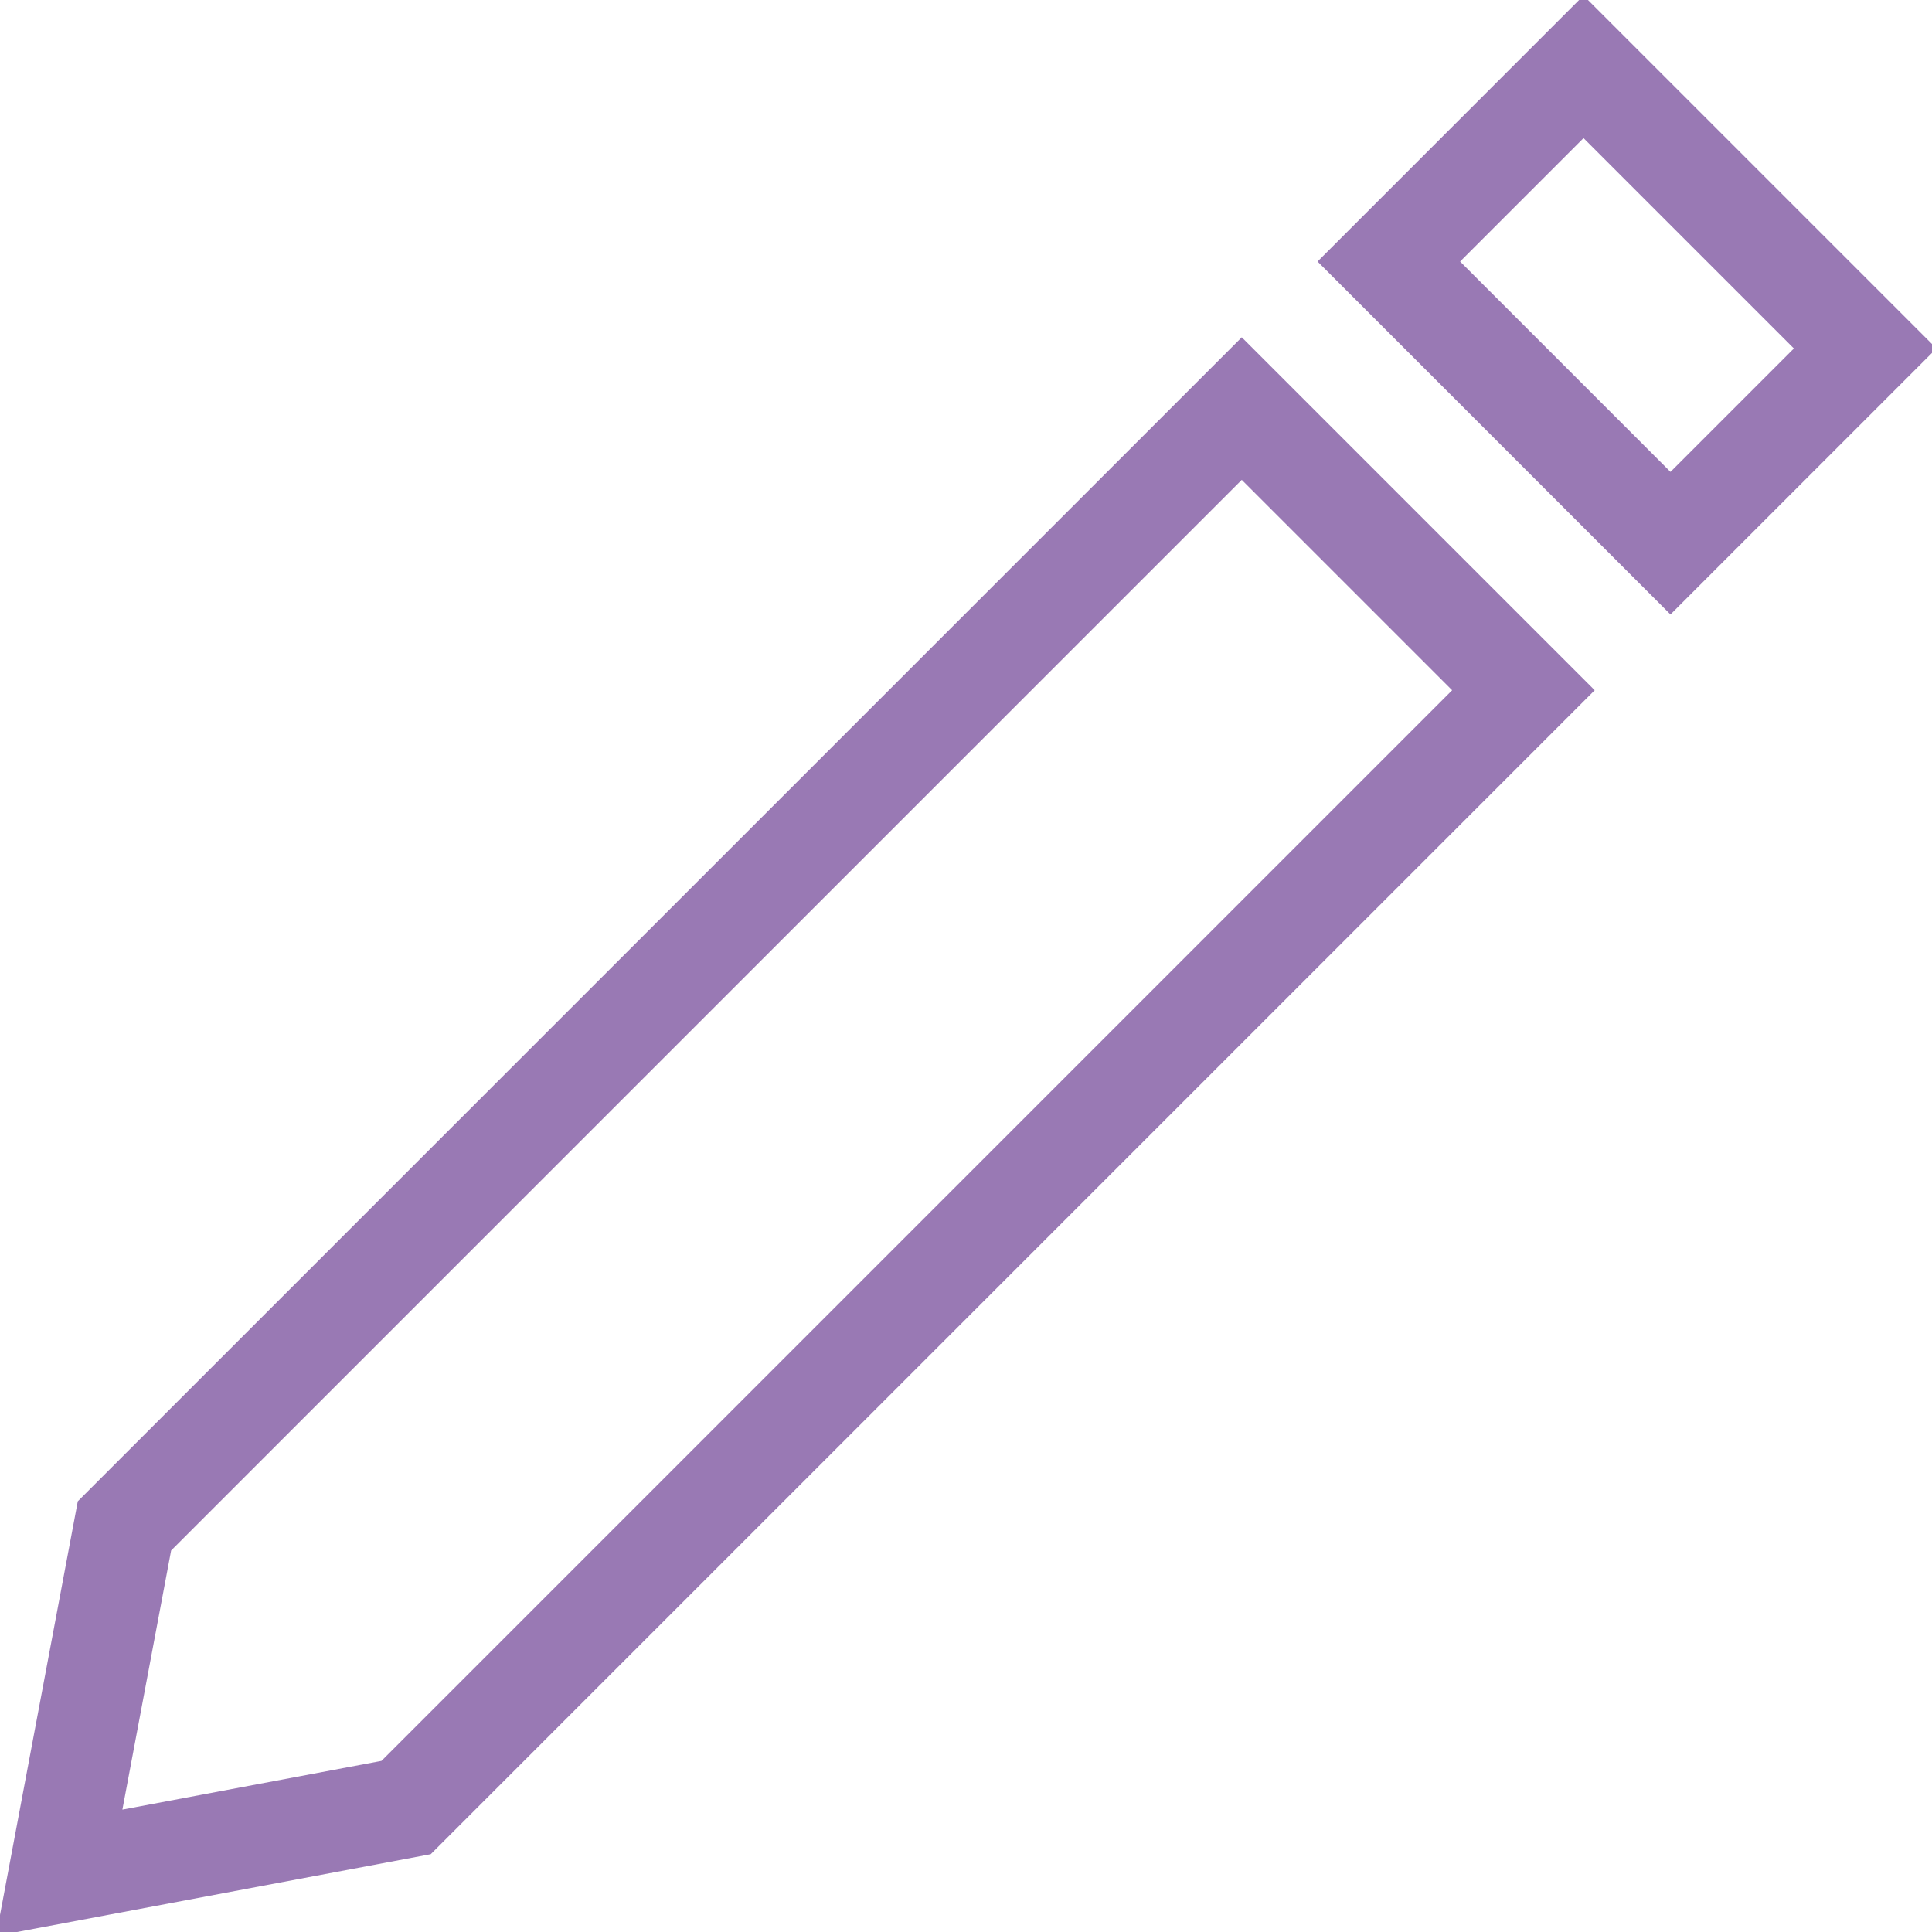
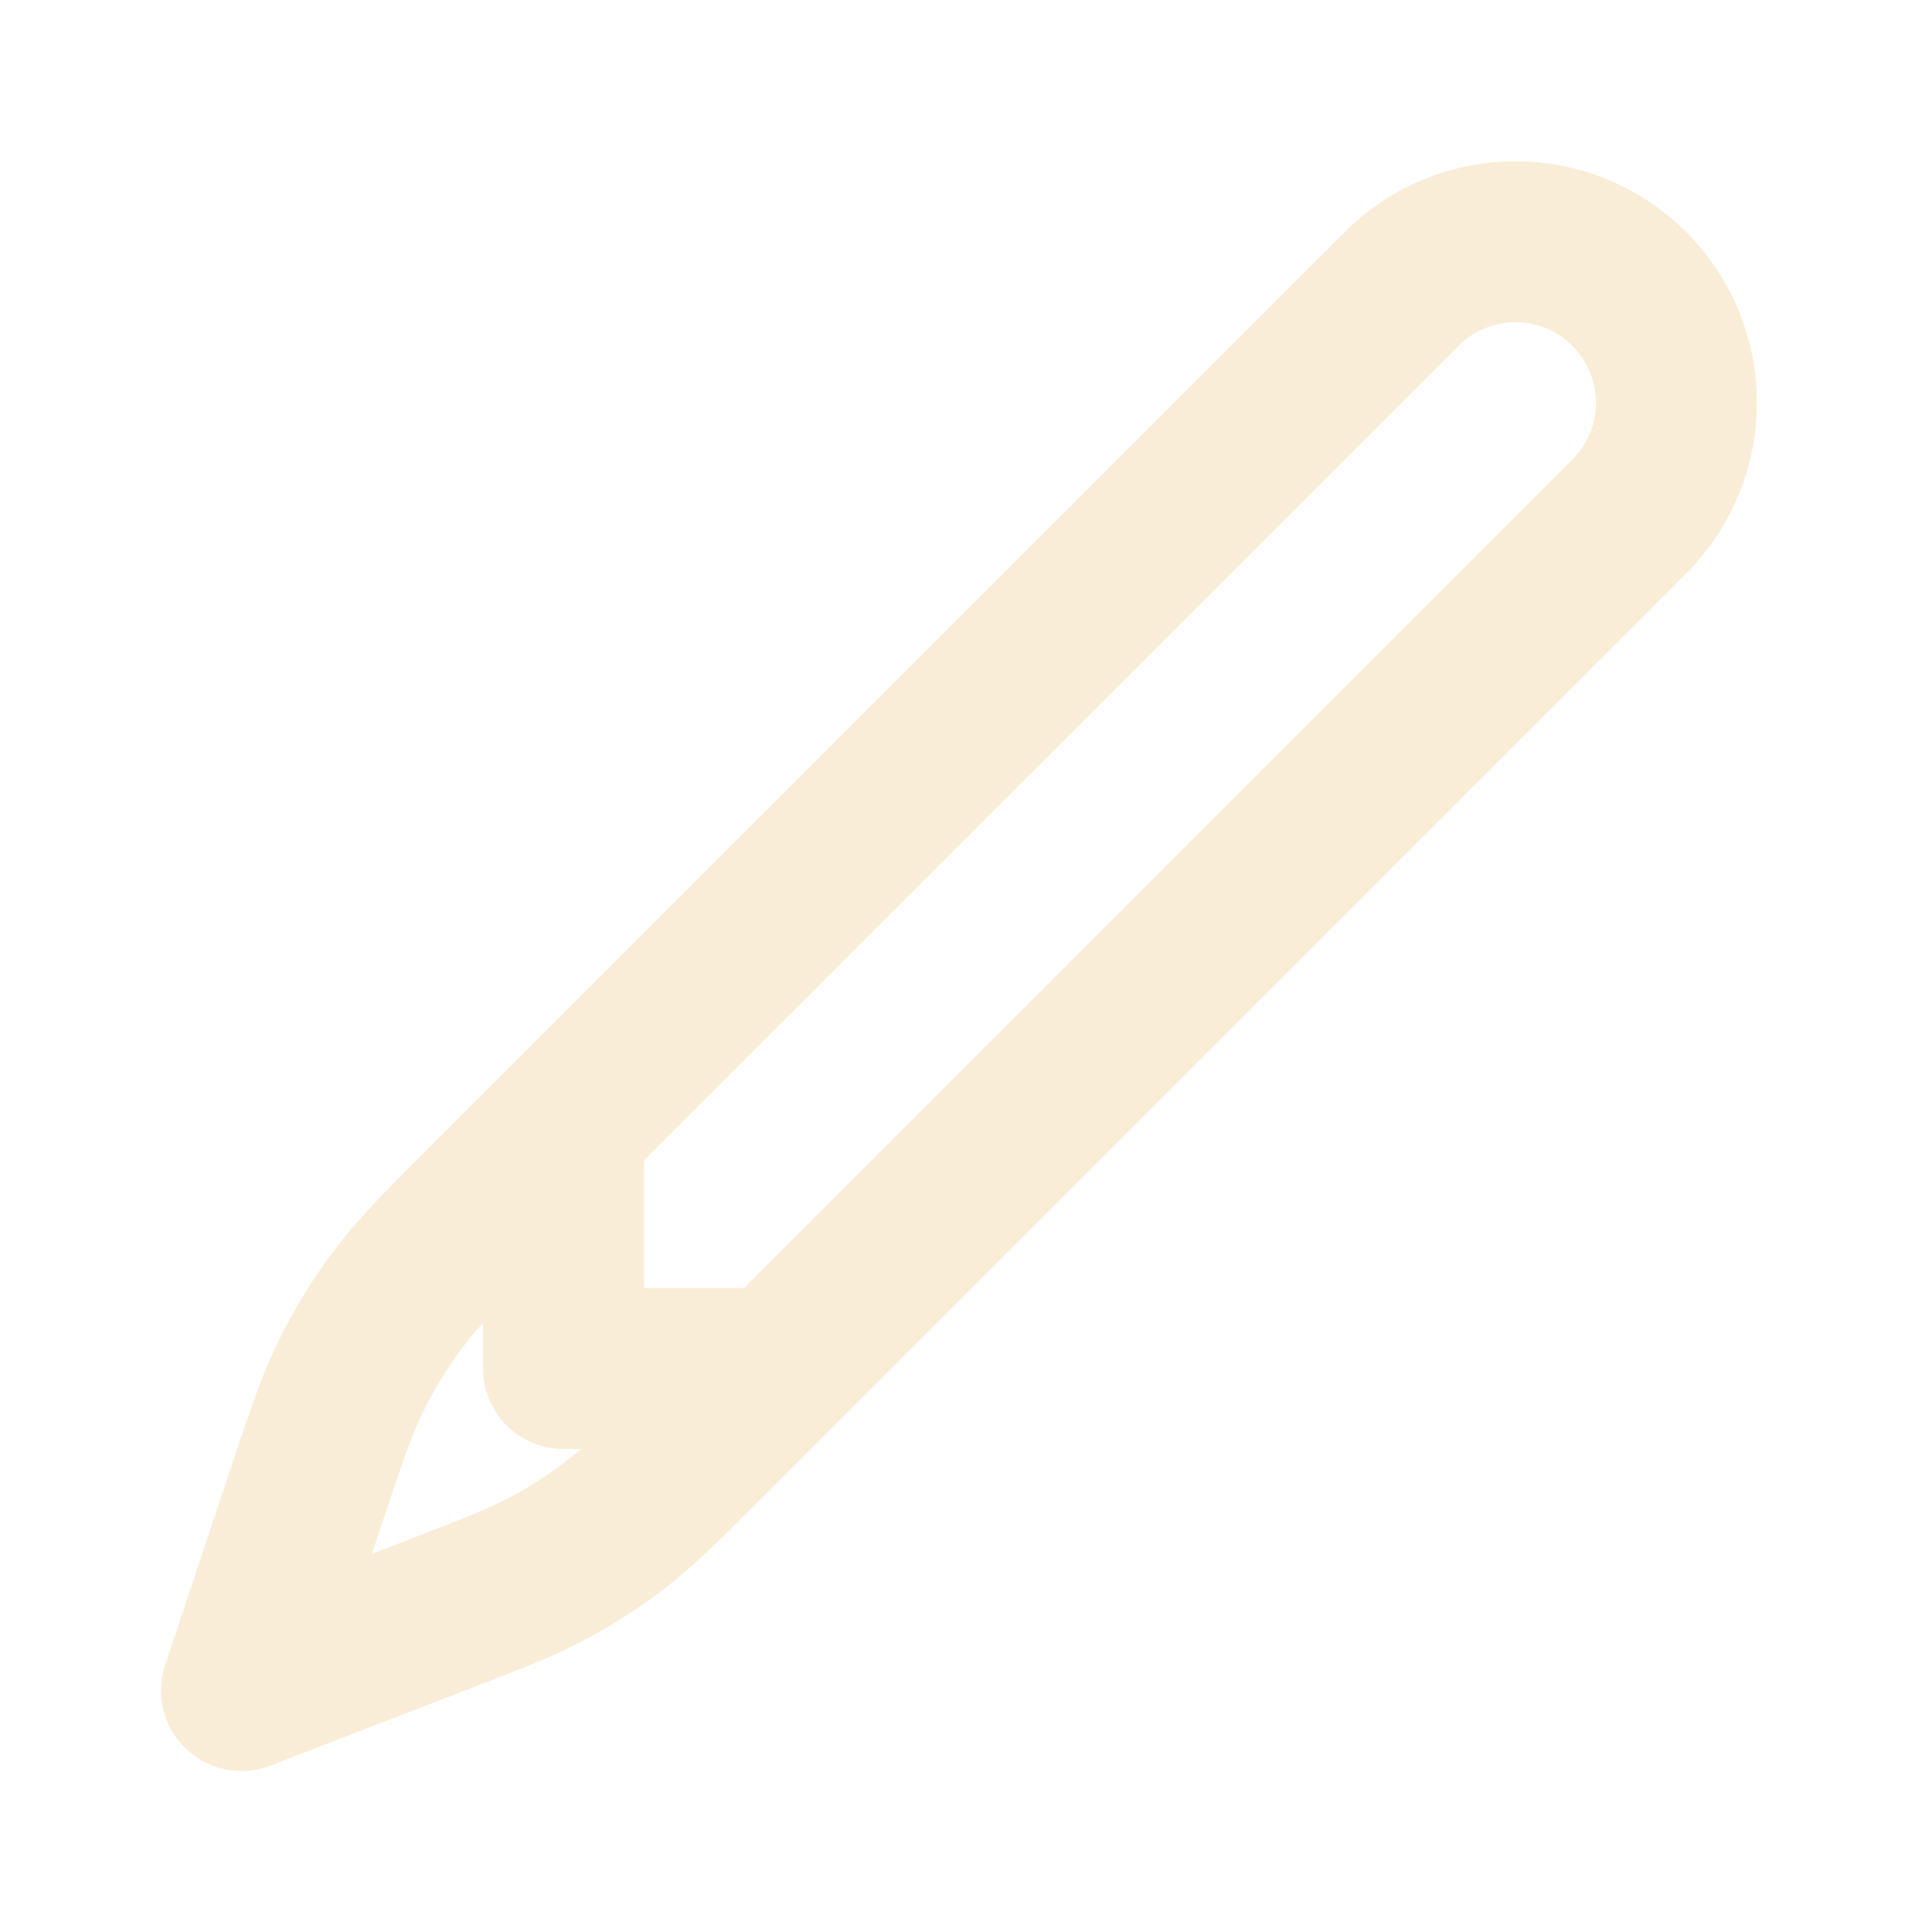
- <svg xmlns="http://www.w3.org/2000/svg" fill="#9979b4" height="800px" width="800px" version="1.1" id="Capa_1" viewBox="0 0 306.637 306.637" xml:space="preserve" stroke="#9979b4">
+ <svg xmlns="http://www.w3.org/2000/svg" viewBox="0 0 24 24" fill="none">
  <g id="SVGRepo_bgCarrier" stroke-width="0" />
  <g id="SVGRepo_tracerCarrier" stroke-linecap="round" stroke-linejoin="round" />
  <g id="SVGRepo_iconCarrier">
-     <g>
-       <g>
-         <path d="M12.809,238.52L0,306.637l68.118-12.809l184.277-184.277l-55.309-55.309L12.809,238.52z M60.79,279.943l-41.992,7.896 l7.896-41.992L197.086,75.455l34.096,34.096L60.79,279.943z" />
-         <path d="M251.329,0l-41.507,41.507l55.308,55.308l41.507-41.507L251.329,0z M231.035,41.507l20.294-20.294l34.095,34.095 L265.13,75.602L231.035,41.507z" />
-       </g>
-       <g> </g>
-       <g> </g>
-       <g> </g>
-       <g> </g>
-       <g> </g>
-       <g> </g>
-       <g> </g>
-       <g> </g>
-       <g> </g>
-       <g> </g>
-       <g> </g>
-       <g> </g>
-       <g> </g>
-       <g> </g>
-       <g> </g>
-     </g>
+     <path d="M9.657 17L7 17L7 14M6.102 14.897L17.411 3.589C18.192 2.808 19.458 2.808 20.239 3.589C21.02 4.37 21.02 5.636 20.239 6.417L8.764 17.893C8.228 18.429 7.96 18.697 7.663 18.927C7.4 19.132 7.119 19.314 6.826 19.472C6.495 19.65 6.141 19.787 5.434 20.06L3 21L3.783 18.65C4.05 17.848 4.184 17.447 4.37 17.073C4.535 16.74 4.731 16.424 4.954 16.128C5.206 15.794 5.505 15.495 6.102 14.897Z" stroke="#f9edd7" stroke-width="2" stroke-linecap="round" stroke-linejoin="round" />
  </g>
</svg>
